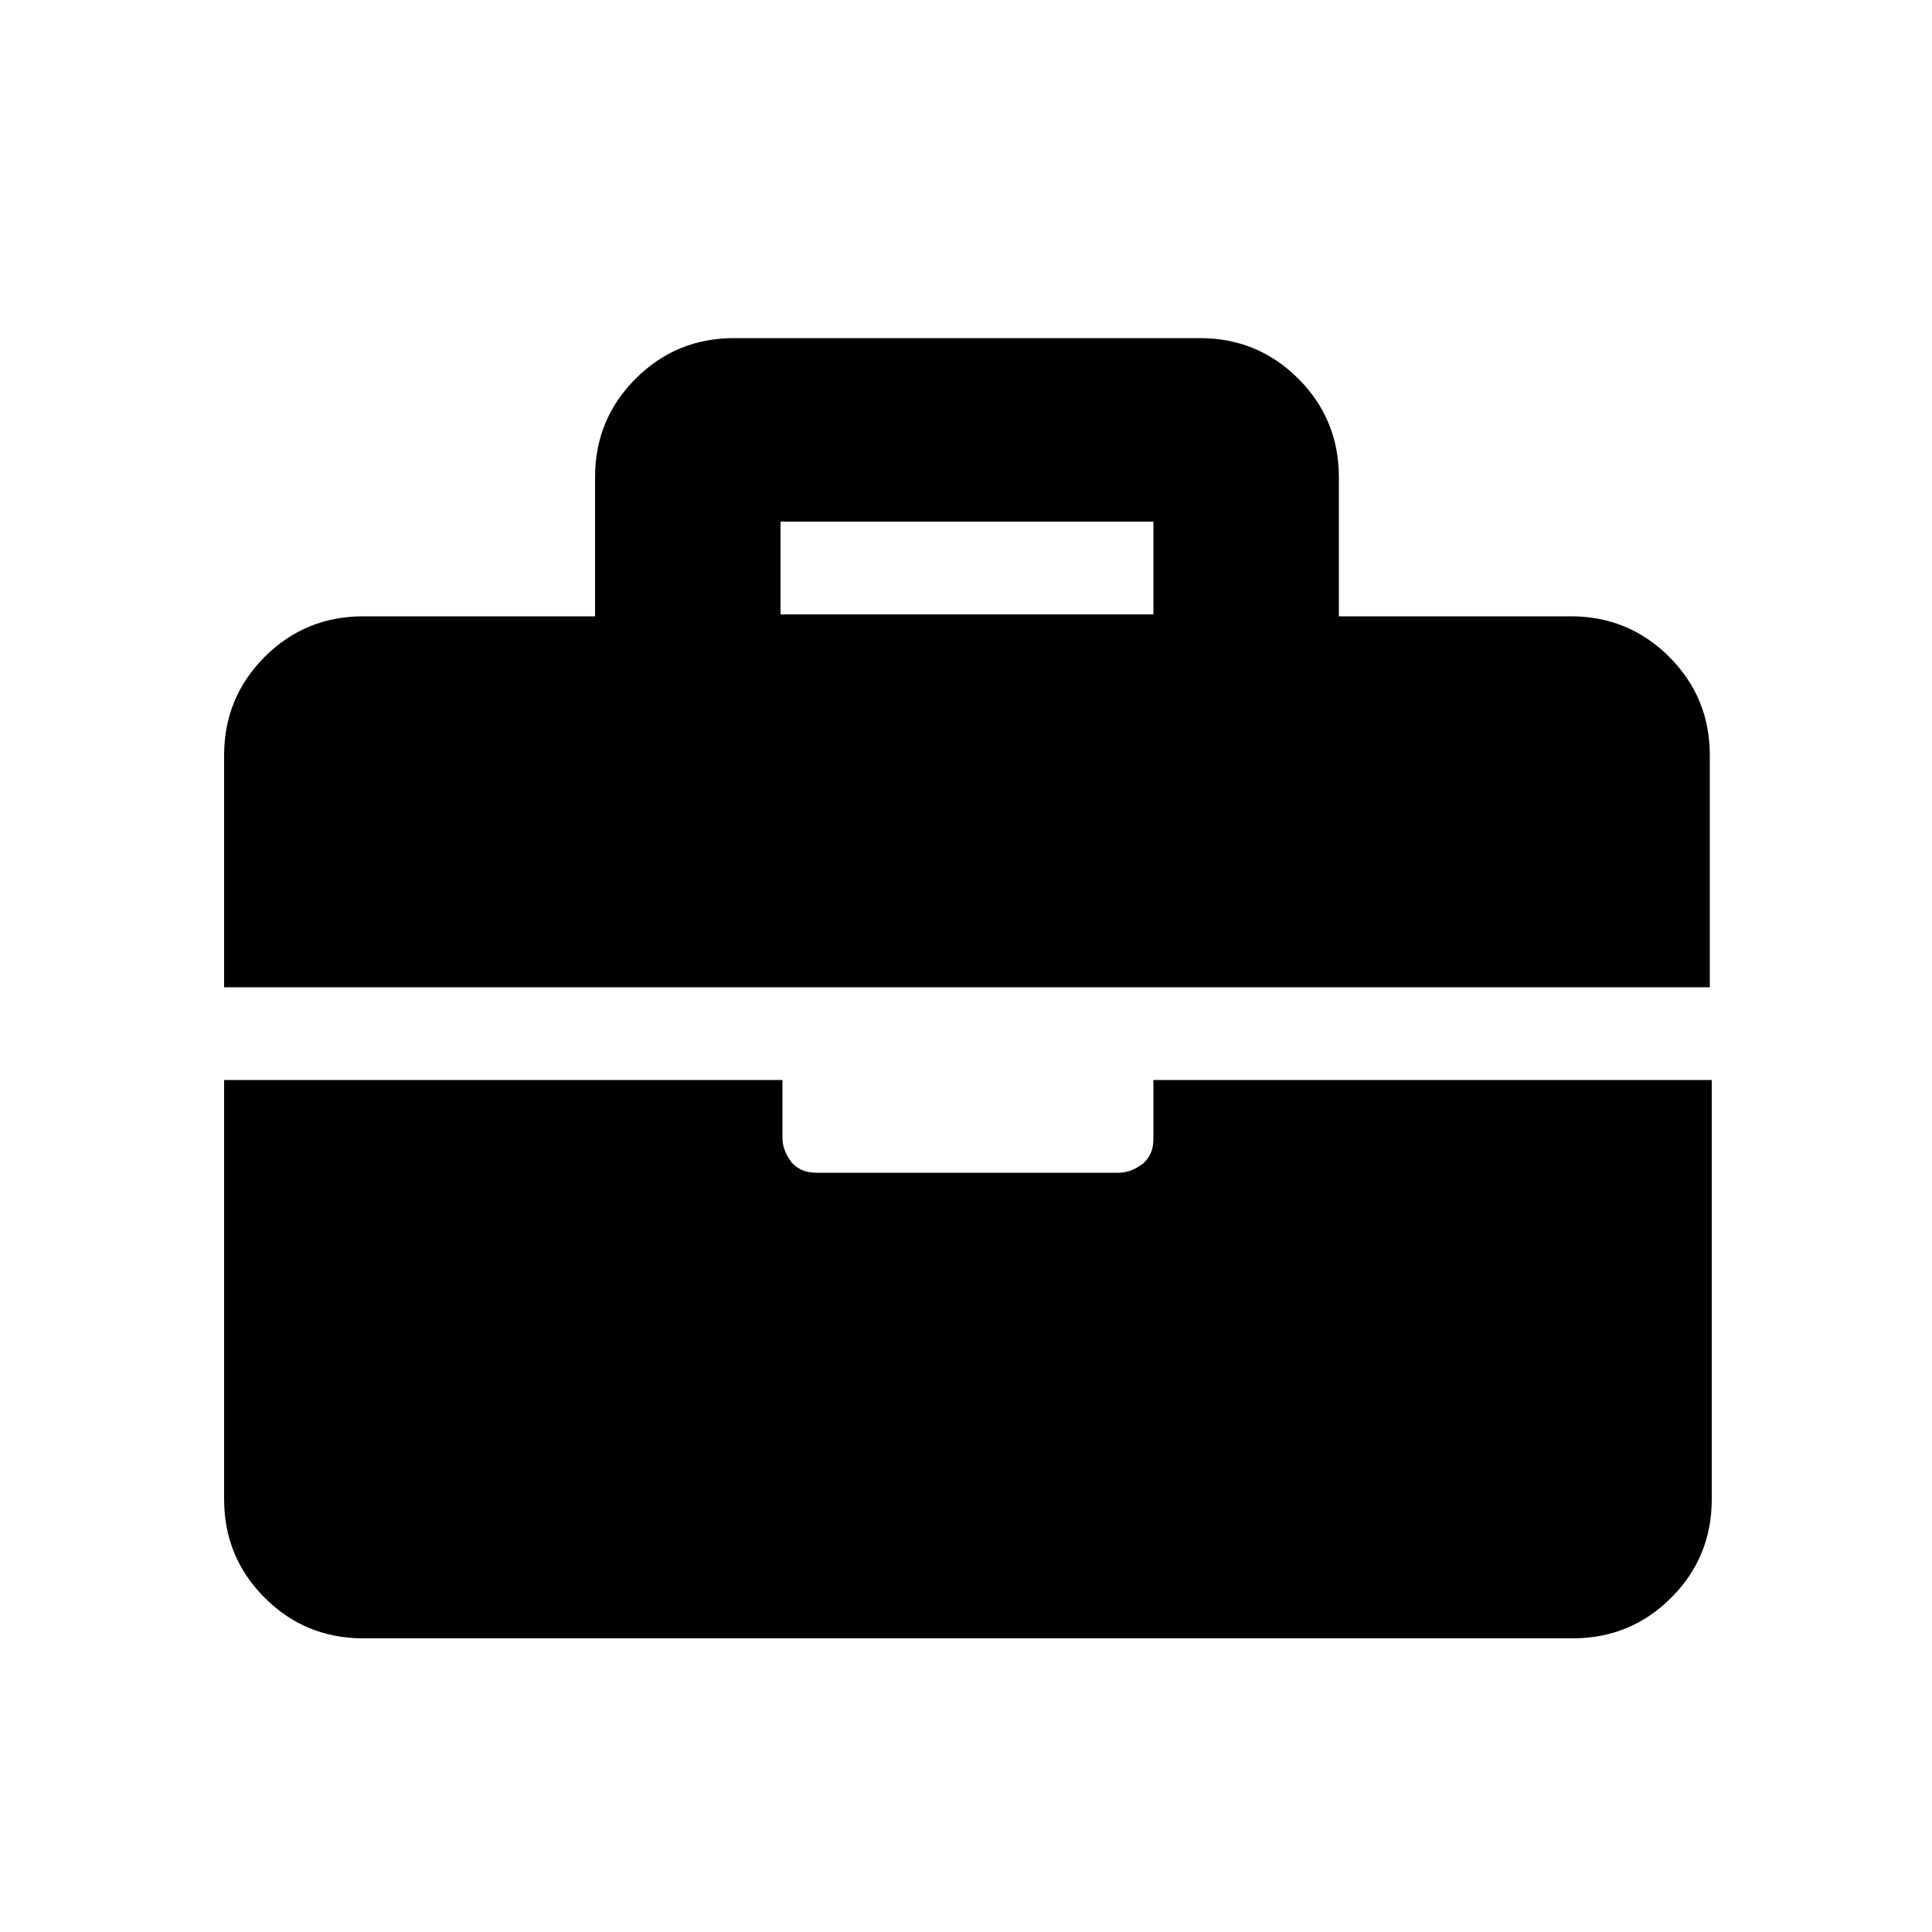
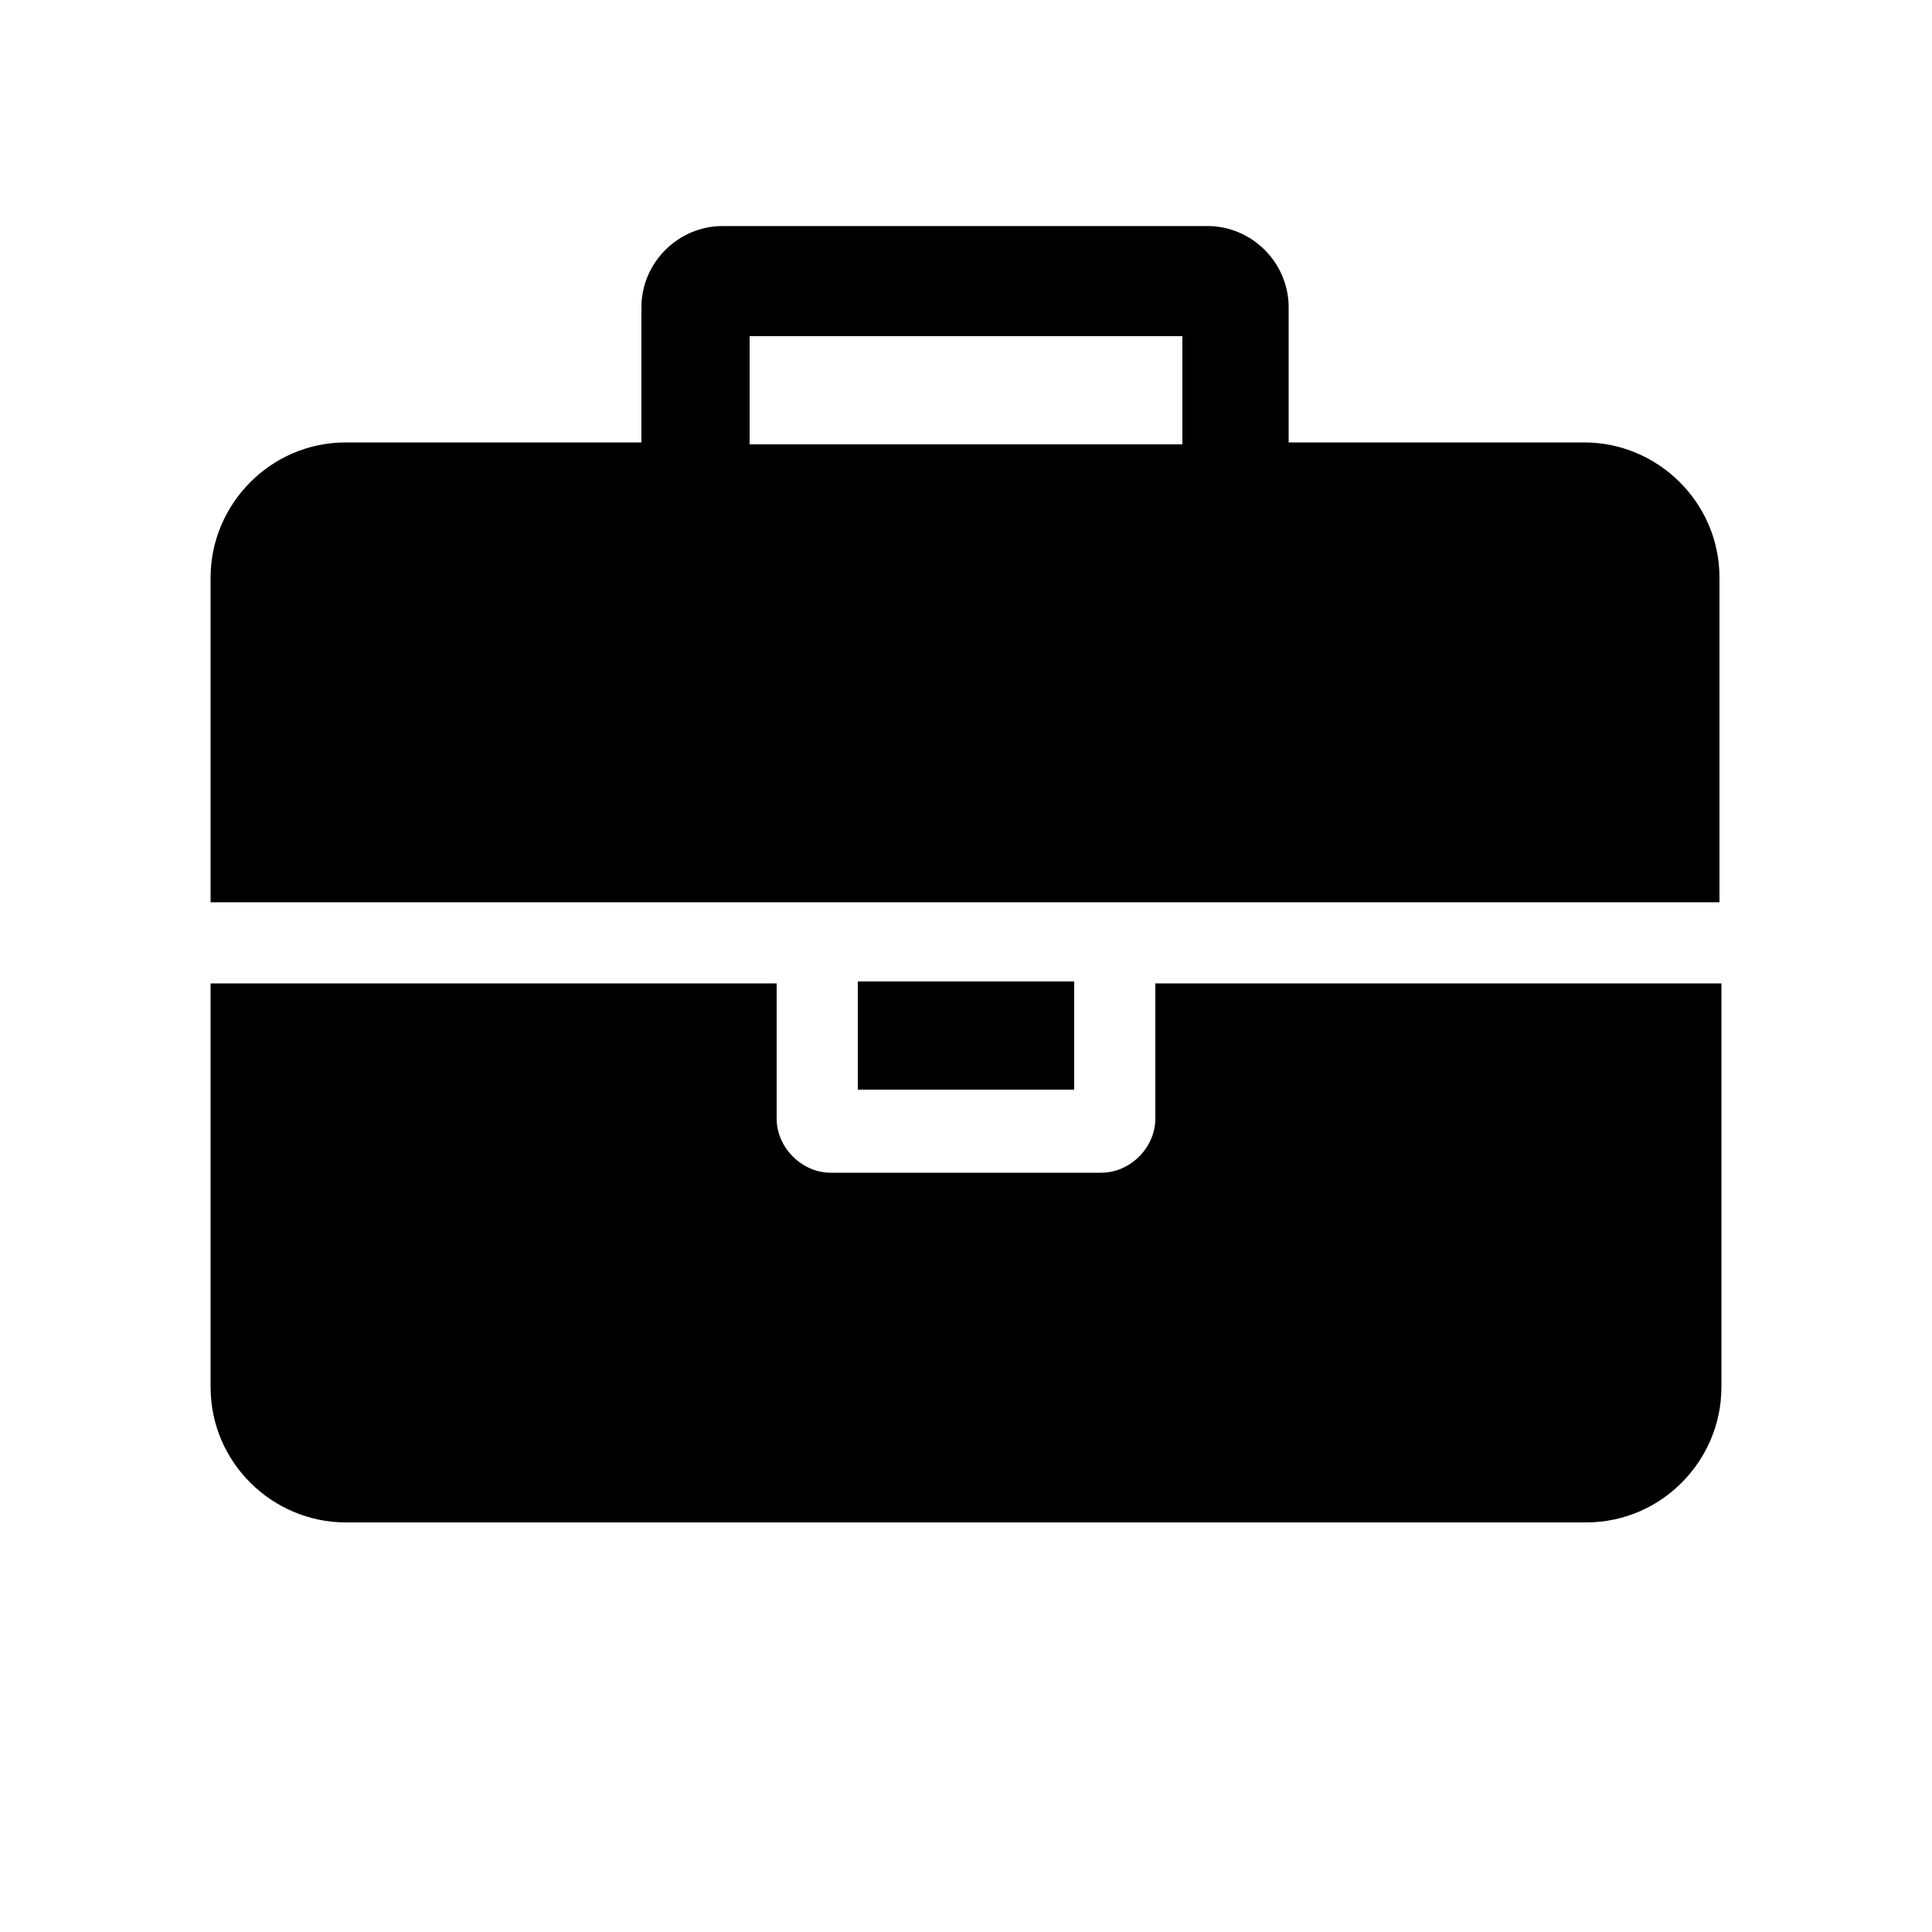
<svg xmlns="http://www.w3.org/2000/svg" version="1.1" viewBox="0 0 100 100">
-   <path id="XMLID_29_" d="M88.6,51.1h-77v-12c0-2,0.7-3.7,2.1-5.1c1.4-1.4,3.1-2.1,5.1-2.1h12v-7.2c0-2,0.7-3.7,2.1-5.1   c1.4-1.4,3.1-2.1,5.1-2.1h24.1c2,0,3.7,0.7,5.1,2.1c1.4,1.4,2.1,3.1,2.1,5.1v7.2h12c2,0,3.7,0.7,5.1,2.1c1.4,1.4,2.1,3.1,2.1,5.1   V51.1z M88.6,55.9v21.7c0,2-0.7,3.7-2.1,5.1c-1.4,1.4-3.1,2.1-5.1,2.1H18.8c-2,0-3.7-0.7-5.1-2.1c-1.4-1.4-2.1-3.1-2.1-5.1V55.9   h28.9v3c0,0.5,0.2,0.9,0.5,1.3c0.4,0.4,0.8,0.5,1.3,0.5h15.6c0.5,0,0.9-0.2,1.3-0.5c0.4-0.4,0.5-0.8,0.5-1.3v-3H88.6z M40.4,27v4.8   h19.3V27H40.4z" />
-   <symbol />
+   <path d="M89.1,46.7H10.9V29.9c0-3.8,3.1-7,7-7h15.3v-7c0-2.3,1.9-4.2,4.2-4.2h25.1c2.3,0,4.2,1.9,4.2,4.2v7h15.3c3.8,0,7,3.1,7,7   V46.7z M89.1,71.8c0,3.8-3.1,7-7,7H17.9c-3.8,0-7-3.1-7-7V50.9h29.3v7c0,1.5,1.3,2.8,2.8,2.8h14c1.5,0,2.8-1.3,2.8-2.8v-7h29.3   V71.8z M61.2,23v-5.6H38.8V23H61.2z M55.6,56.4H44.4v-5.6h11.2V56.4z" />
</svg>
